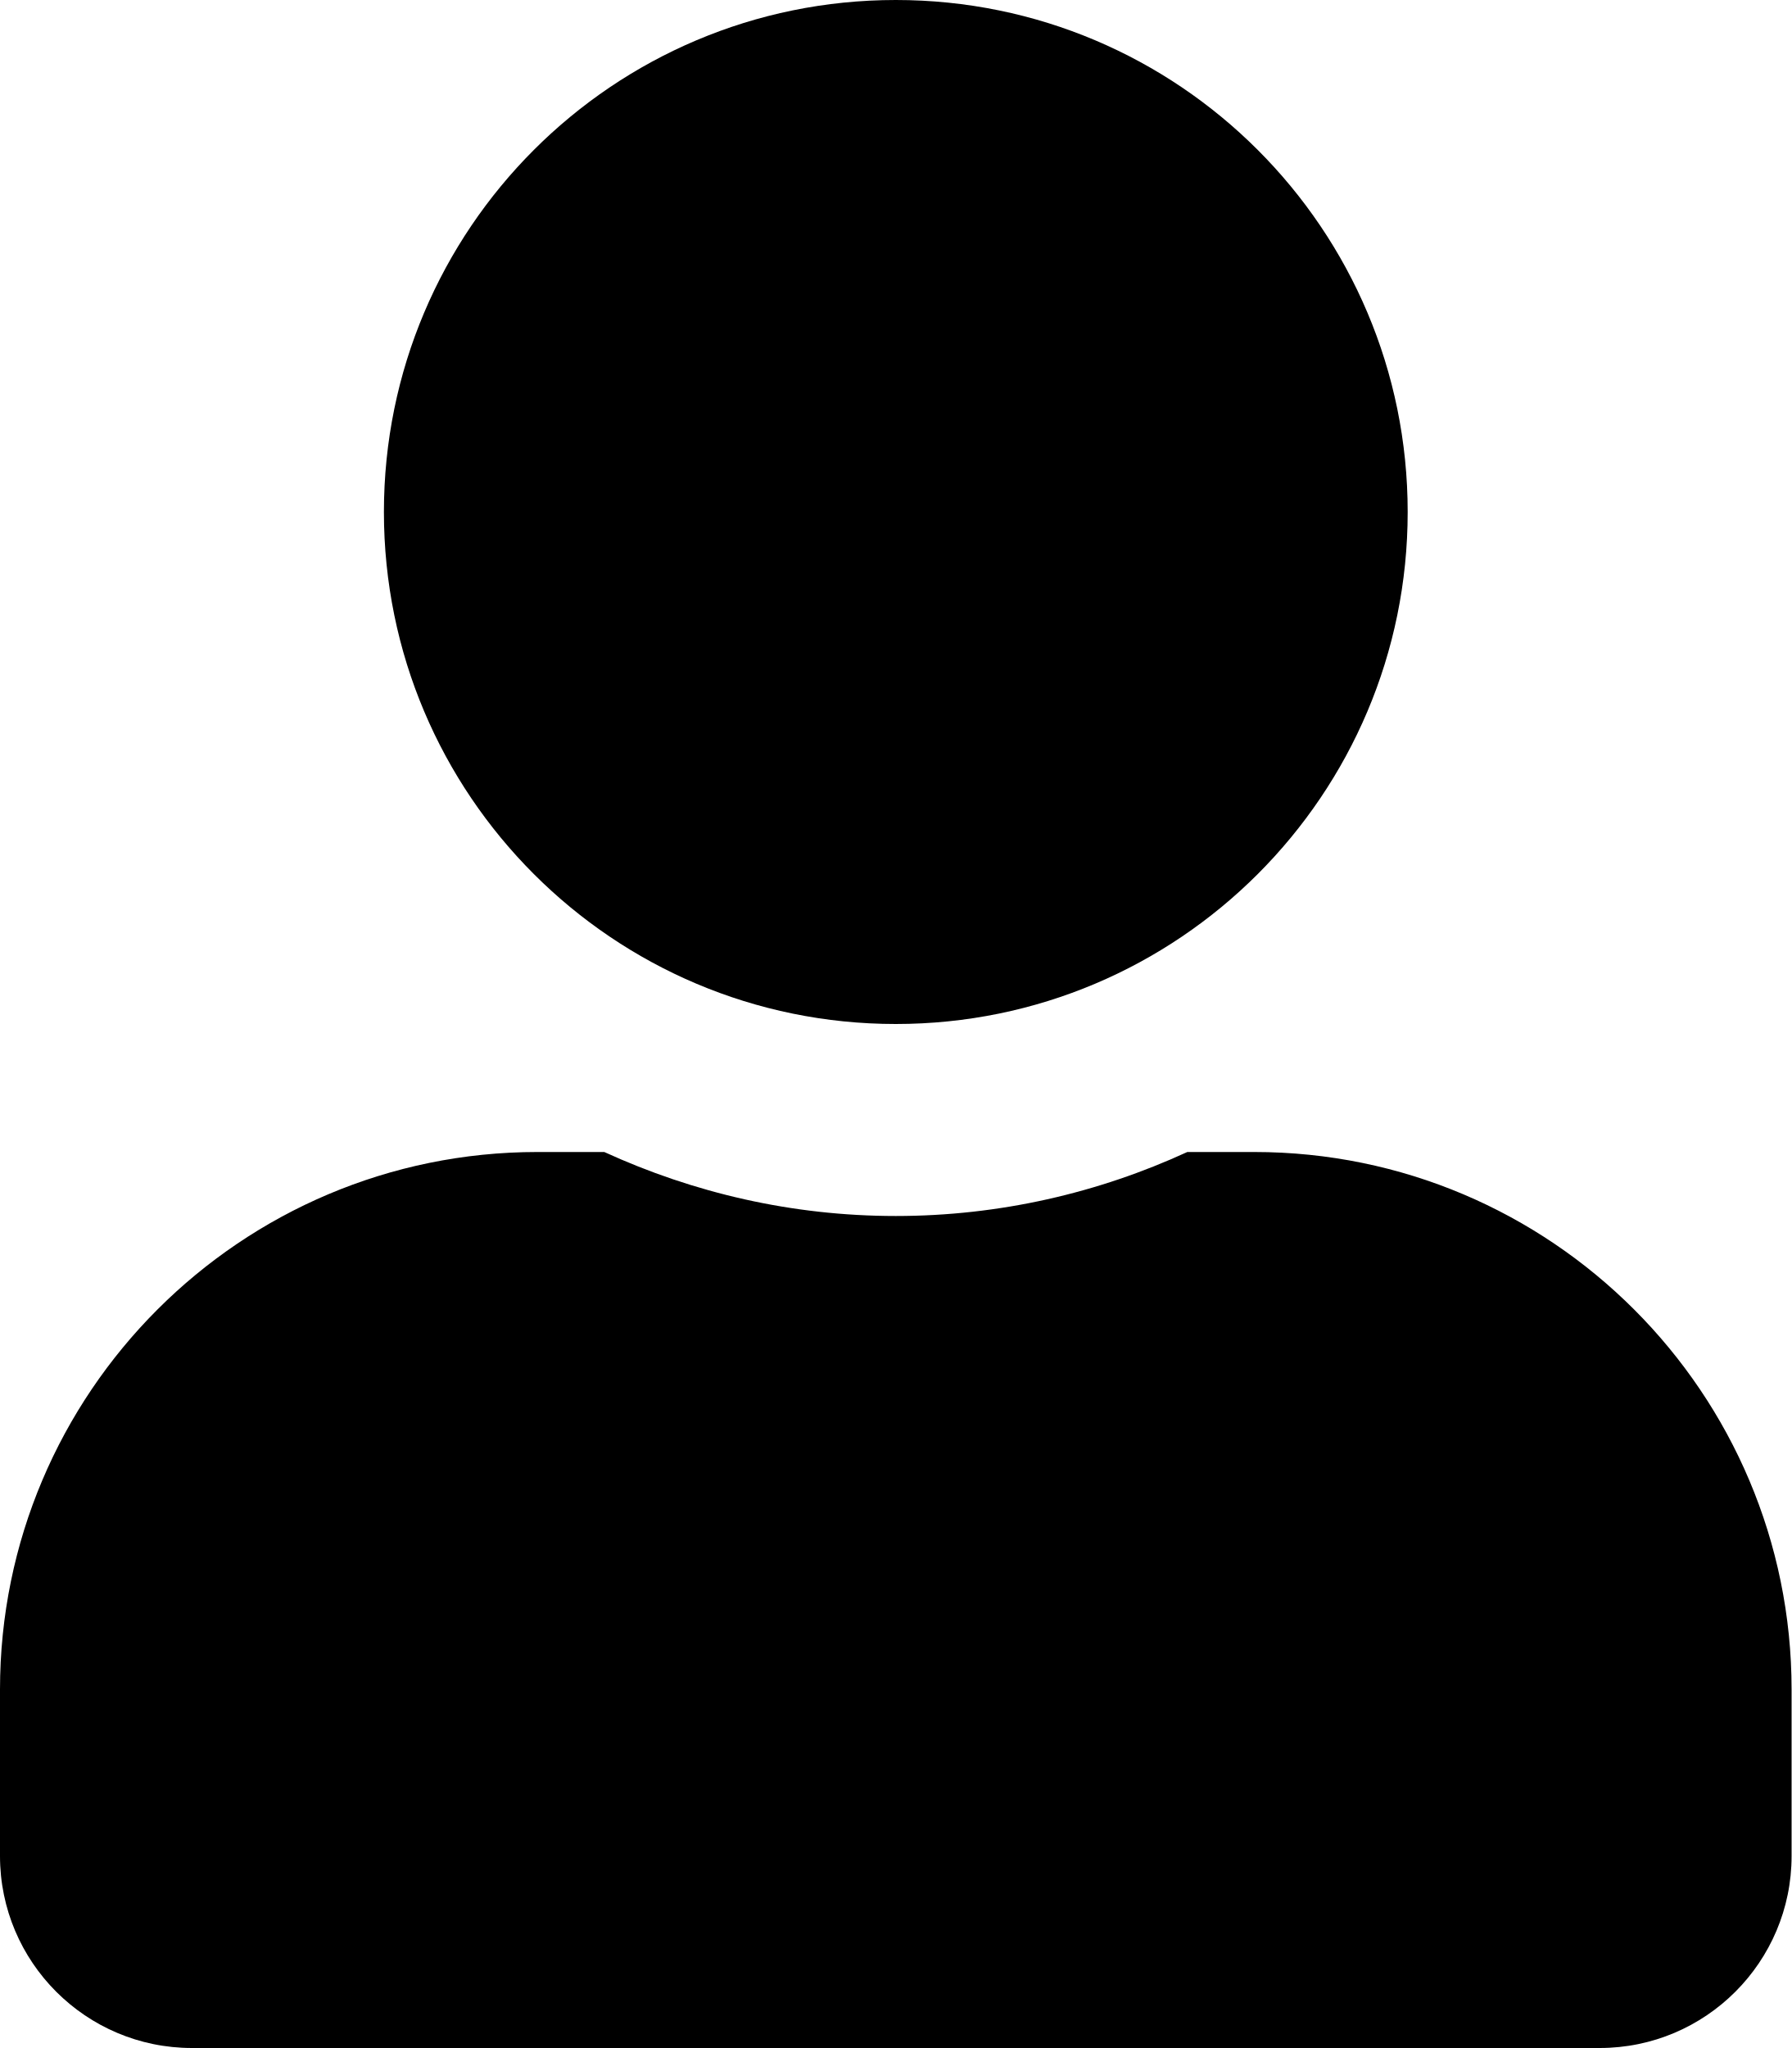
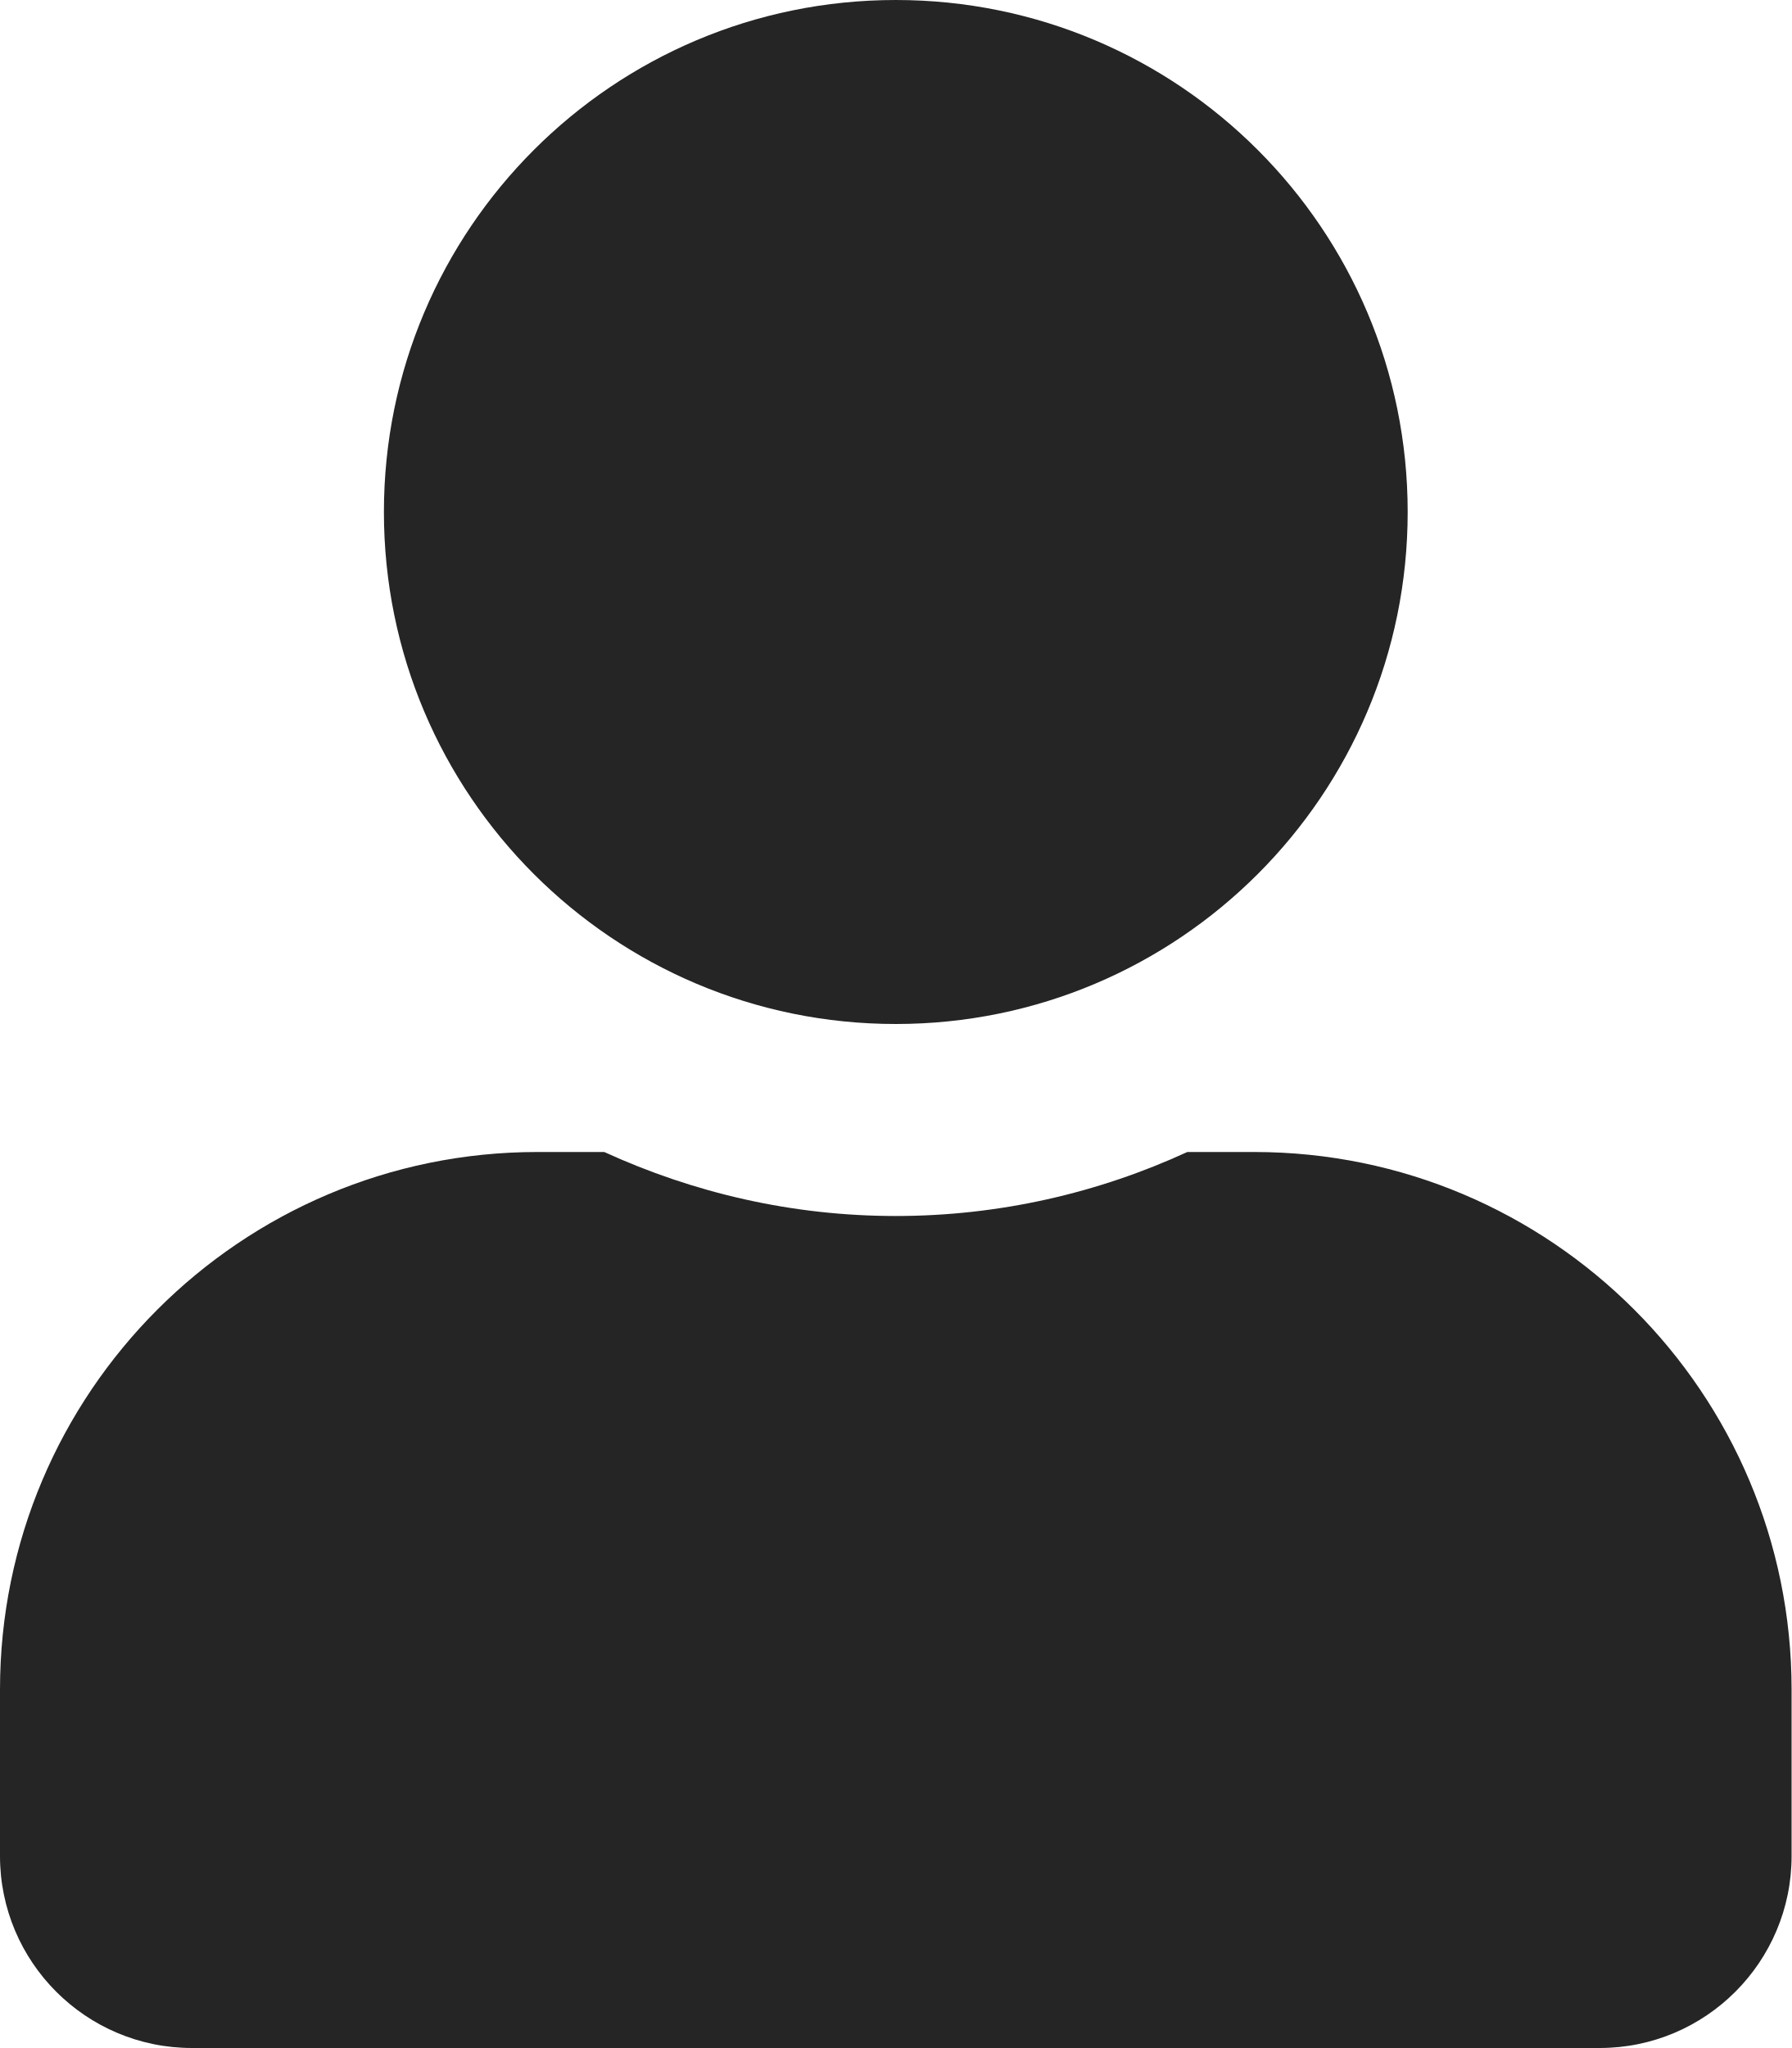
<svg xmlns="http://www.w3.org/2000/svg" aria-hidden="true" focusable="false" data-prefix="fas" data-icon="user" class="svg-inline--fa fa-user fa-w-14" role="img" viewBox="0 0 448 512">
-   <path fill="currentColor" d="M224 256c70.7 0 128-57.3 128-128S294.7 0 224 0 96 57.3 96 128s57.3 128 128 128zm89.6 32h-16.7c-22.2 10.2-46.9 16-72.9 16s-50.6-5.8-72.9-16h-16.7C60.2 288 0 348.2 0 422.4V464c0 26.5 21.5 48 48 48h352c26.5 0 48-21.5 48-48v-41.6c0-74.2-60.2-134.4-134.4-134.4z" />
+   <path fill="#252525" d="M224 256c70.7 0 128-57.3 128-128S294.7 0 224 0 96 57.3 96 128s57.3 128 128 128zm89.6 32h-16.7c-22.2 10.2-46.9 16-72.9 16s-50.6-5.8-72.9-16h-16.7C60.2 288 0 348.2 0 422.4V464c0 26.5 21.5 48 48 48h352c26.5 0 48-21.5 48-48v-41.6c0-74.2-60.2-134.4-134.4-134.4z" />
</svg>
